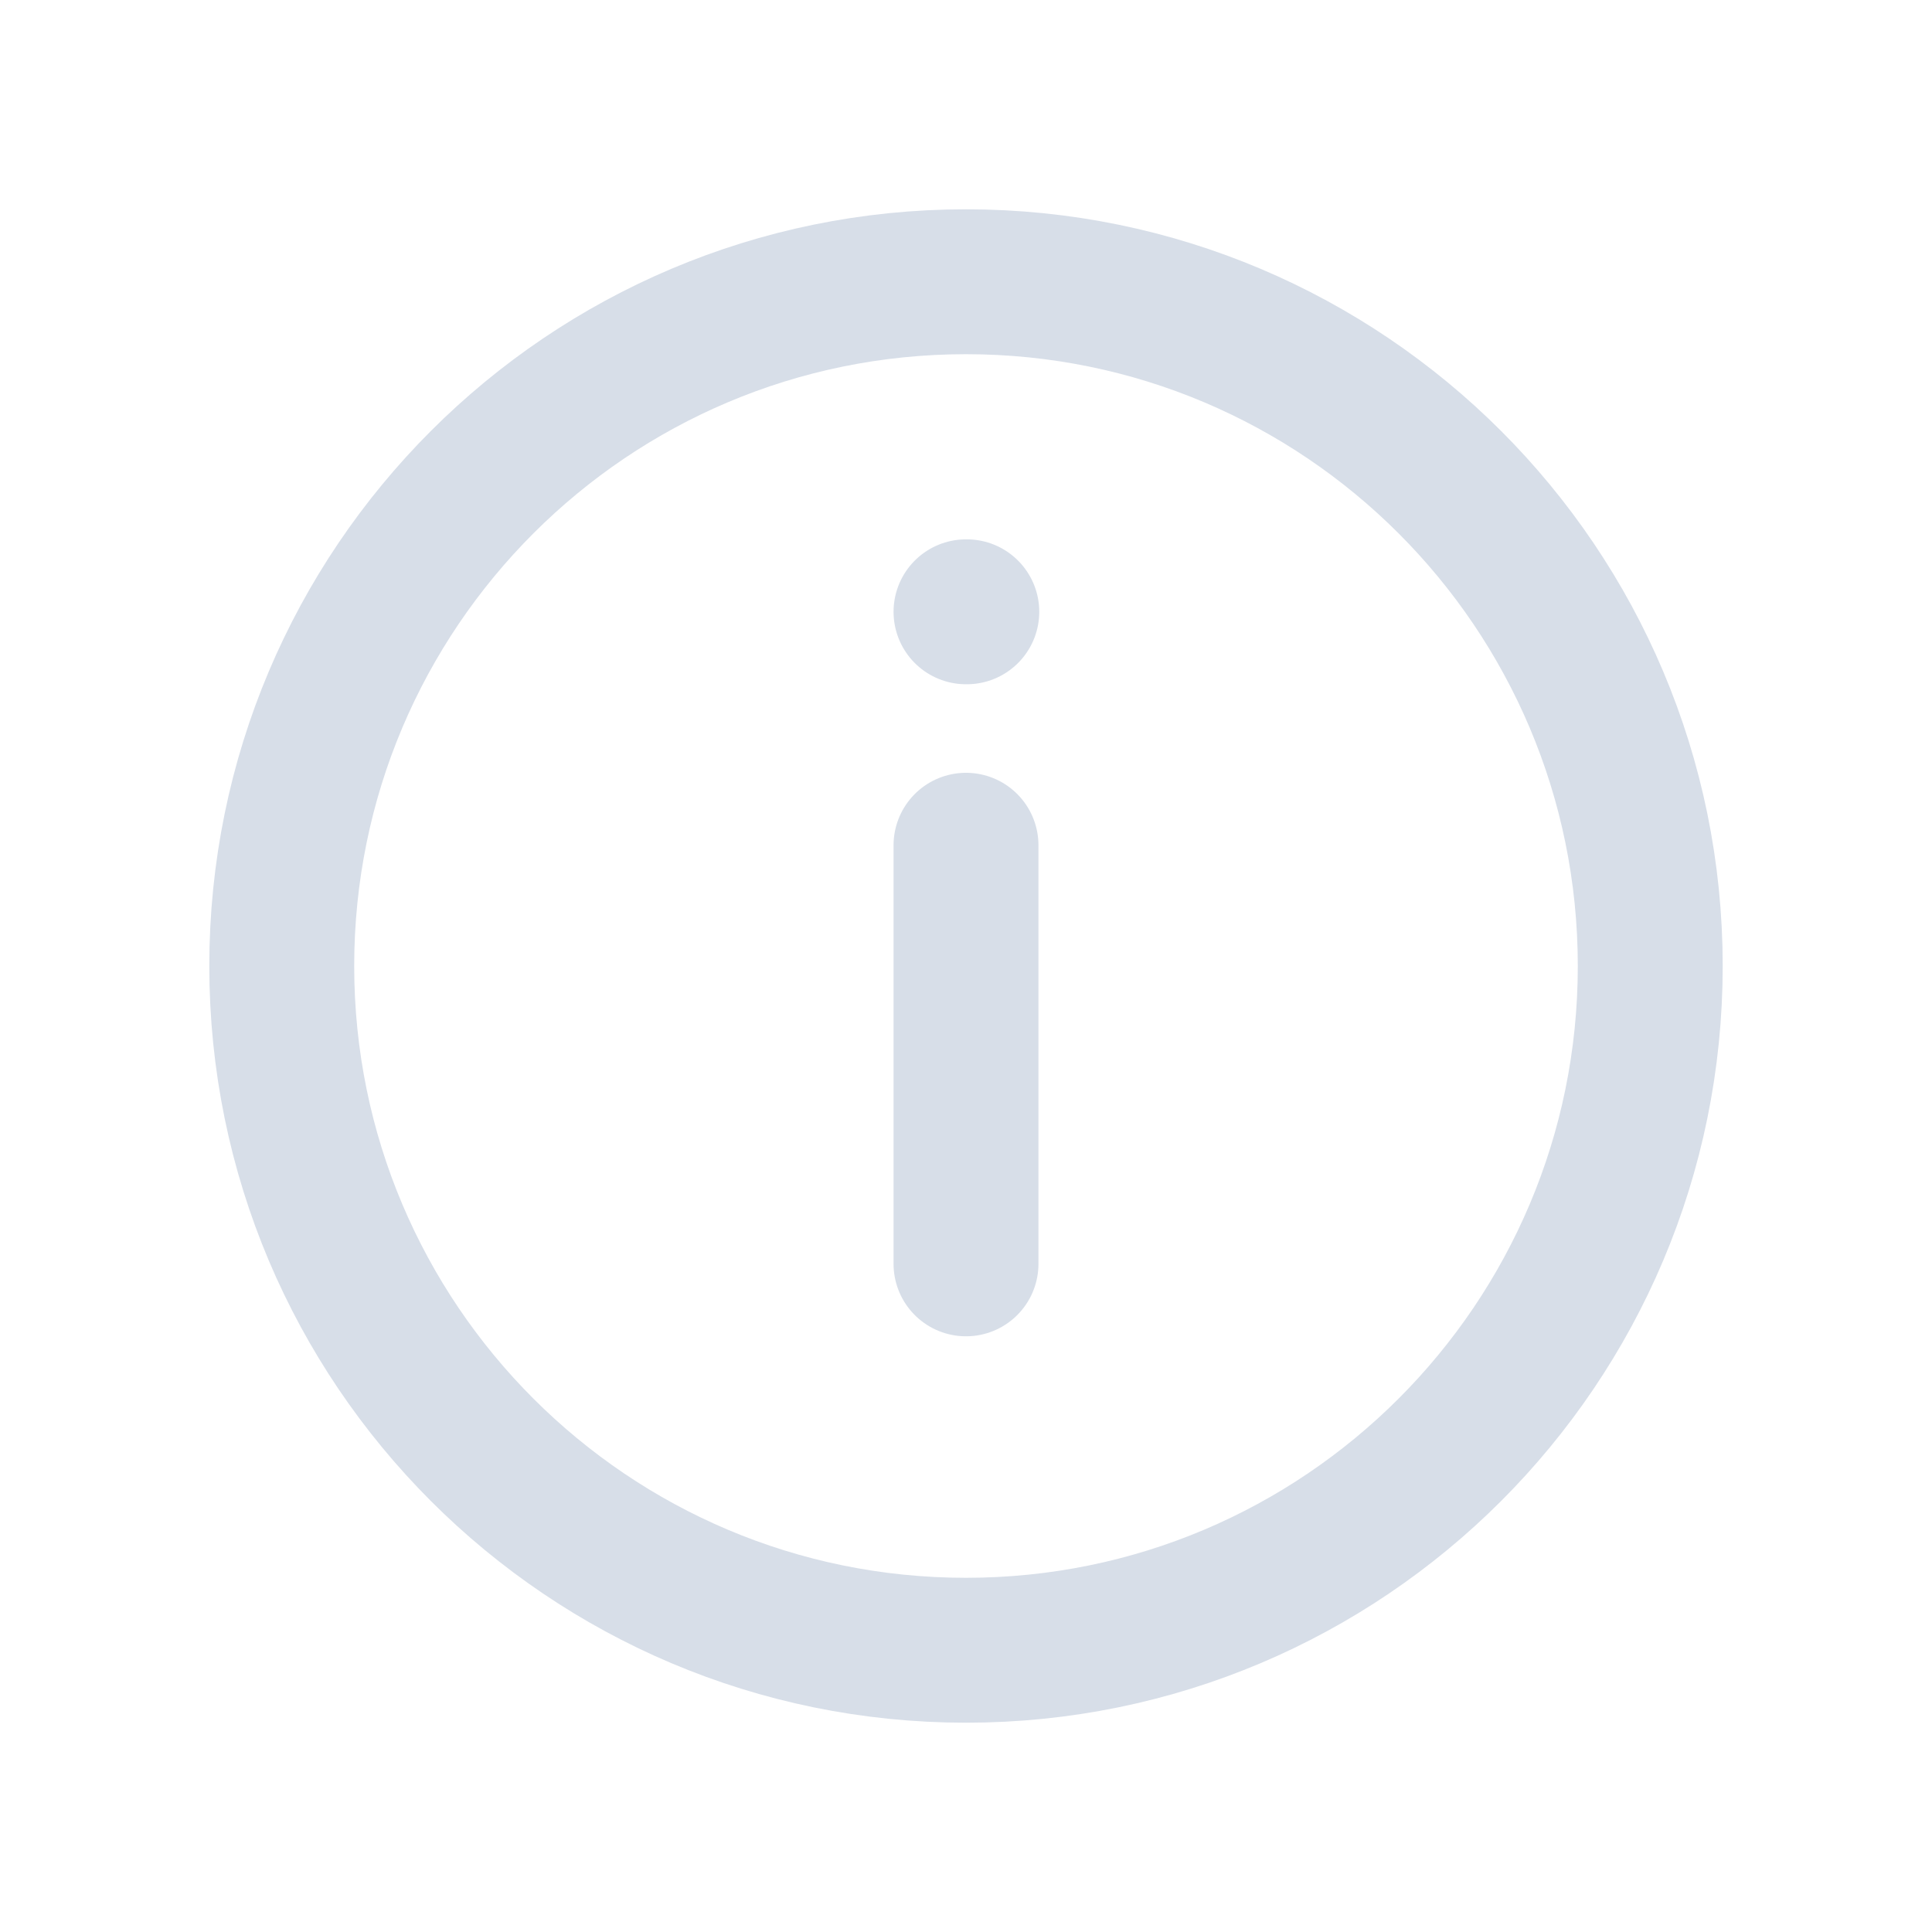
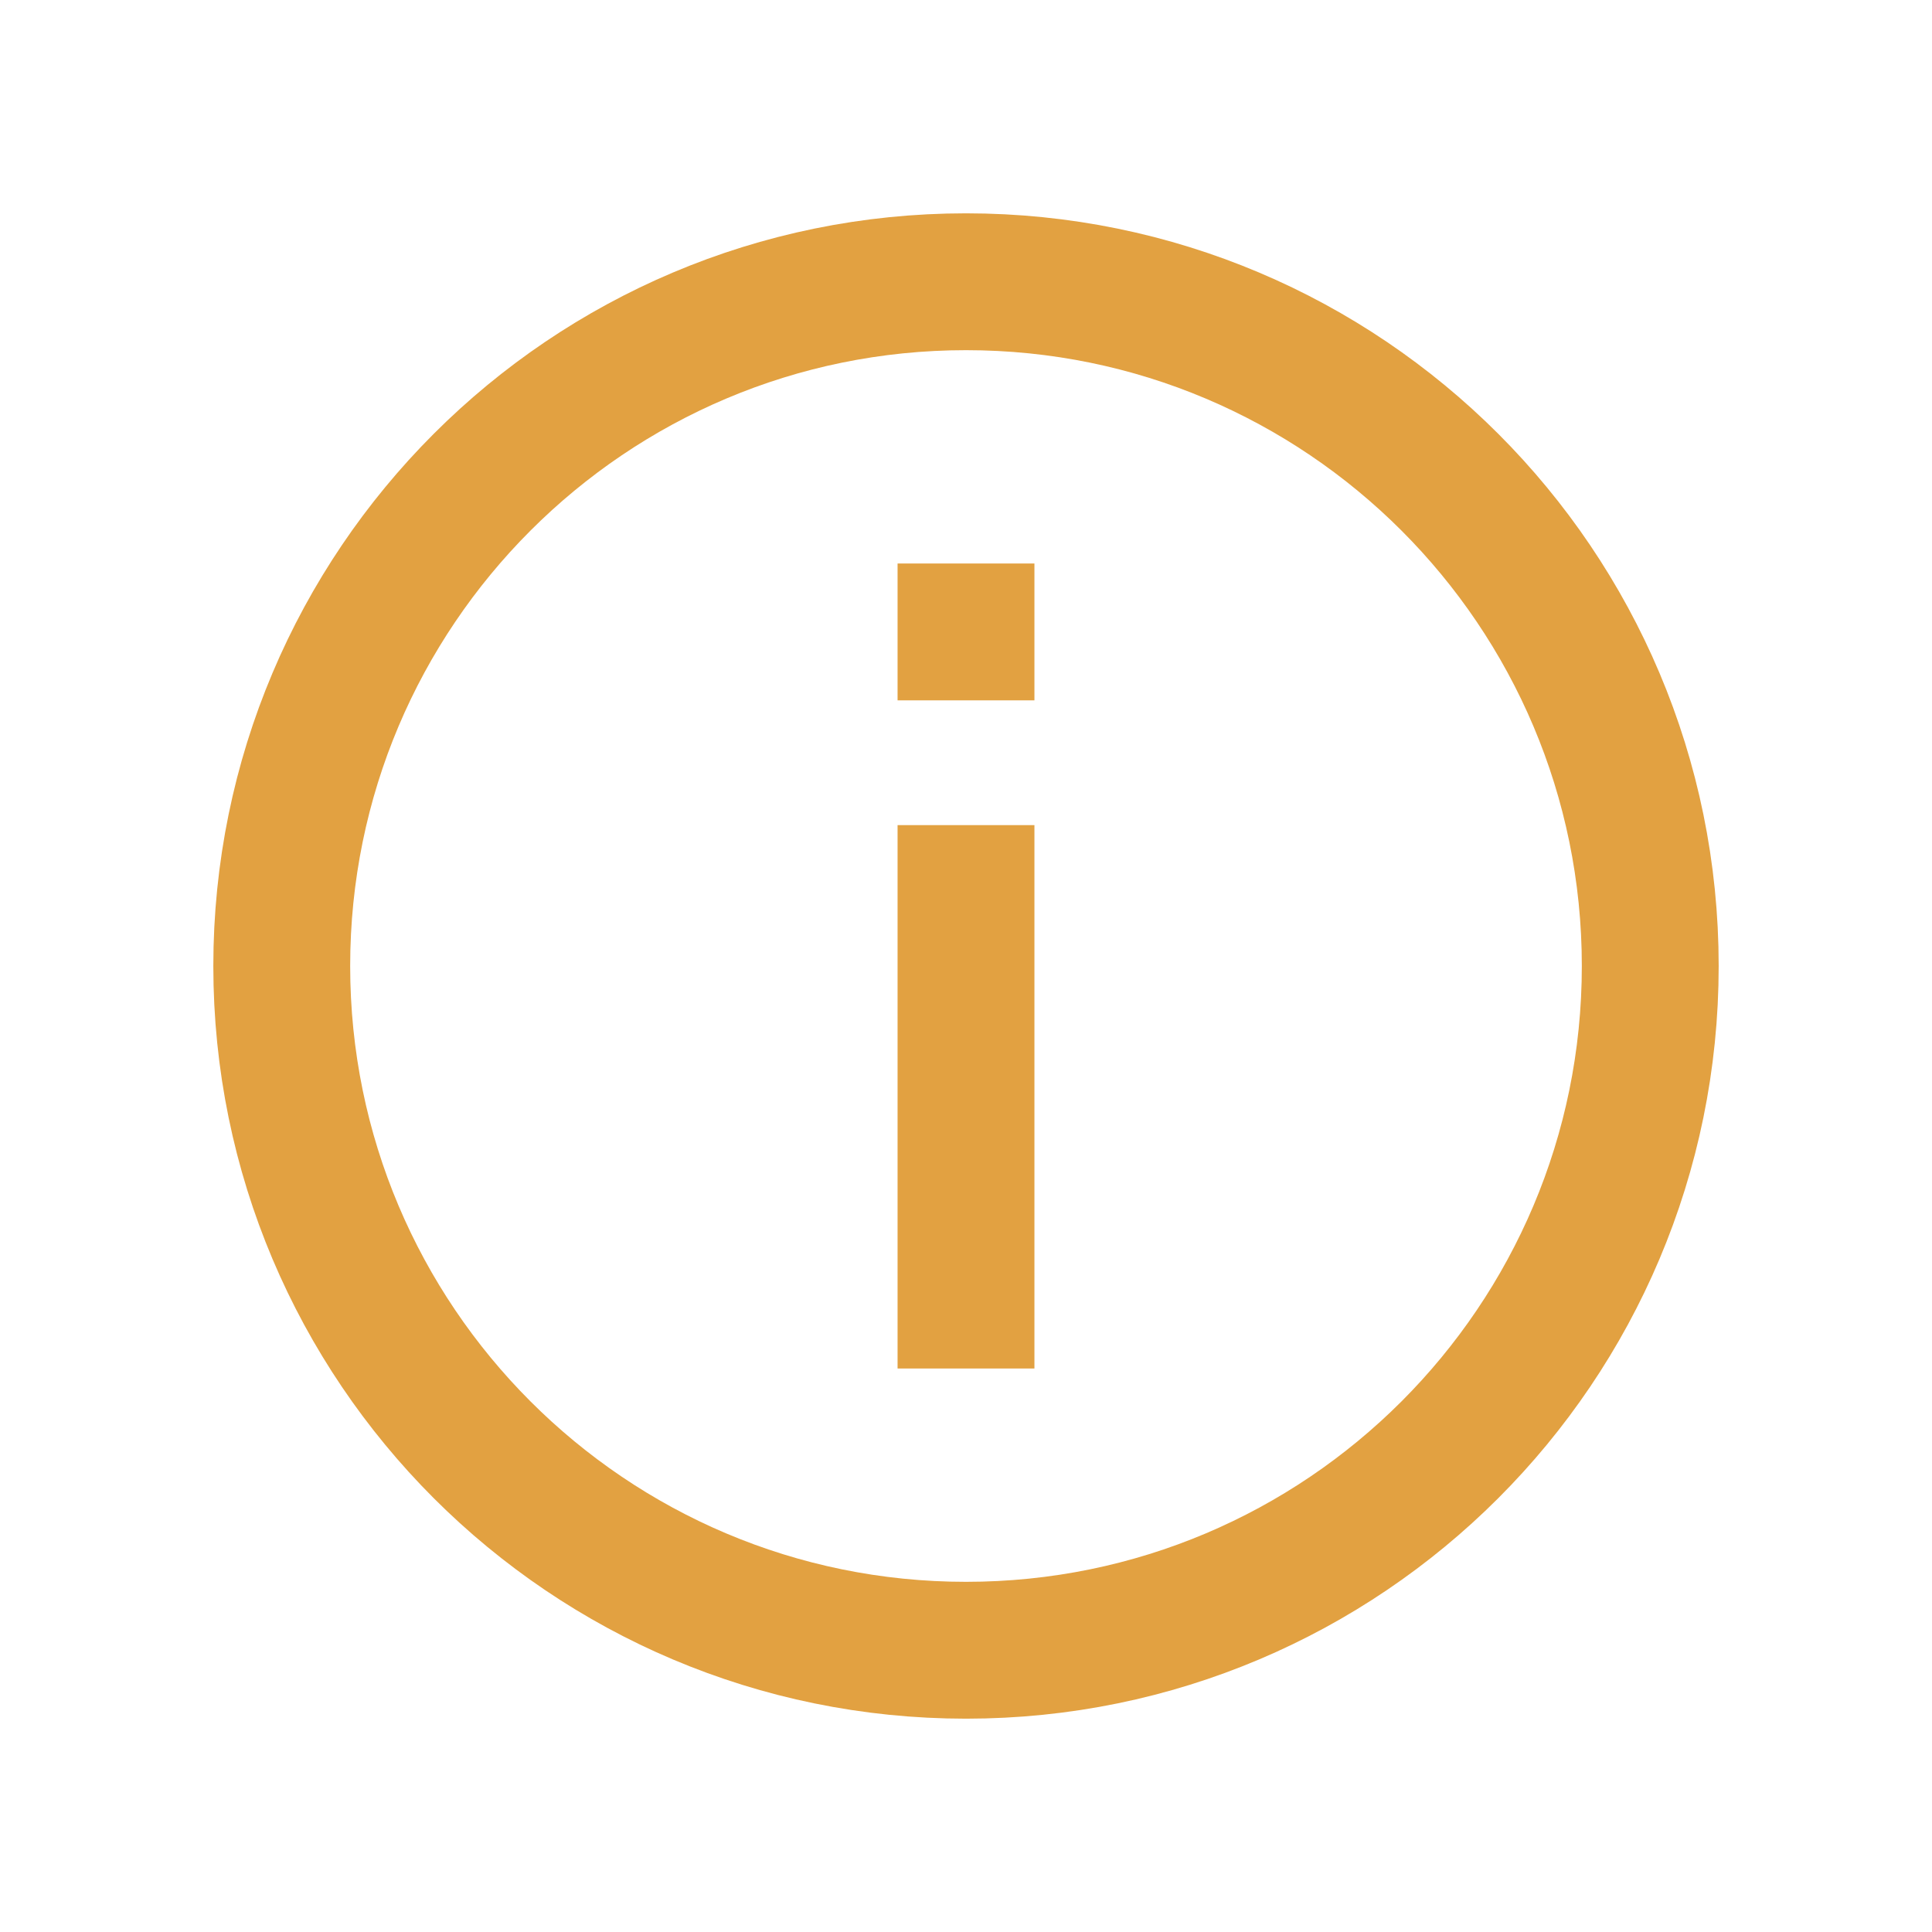
- <svg xmlns="http://www.w3.org/2000/svg" viewBox="0 0 24 24" fill="none" stroke="#D7DEE8" stroke-width="1.8" stroke-linecap="round" stroke-linejoin="round">
-   <circle cx="12" cy="12" r="8.5" />
-   <path d="M12 10.5v5.2" />
-   <path d="M12 7.6h.01" />
+ <svg xmlns="http://www.w3.org/2000/svg" width="20" height="20" viewBox="0 0 24 24" fill="none">
+   <circle cx="12" cy="12" r="8.5" stroke="#E2A141" stroke-width="1.7" />
+   <path d="M11.15 10.25h1.7V17h-1.7v-6.75ZM11.15 7h1.7v1.7h-1.7V7Z" fill="#E2A141" />
</svg>
